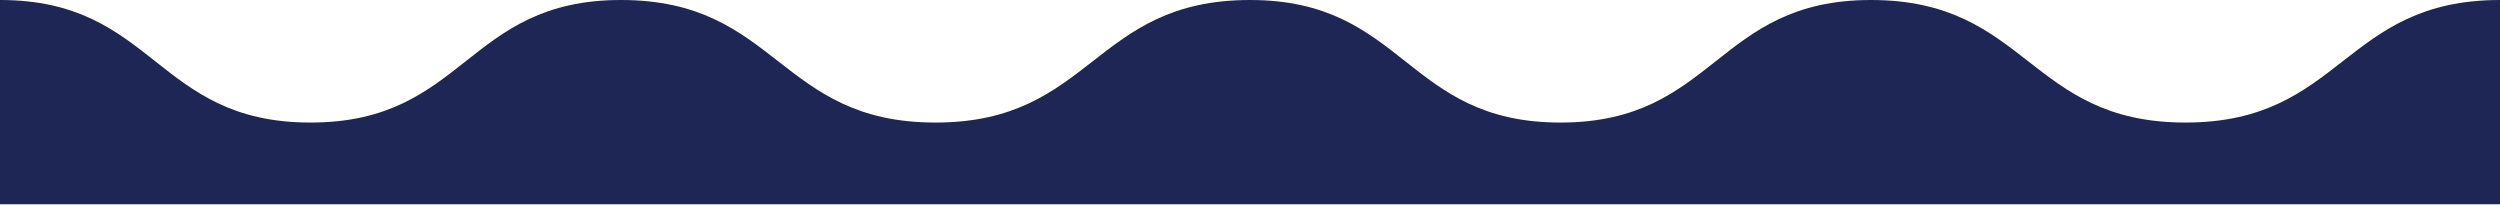
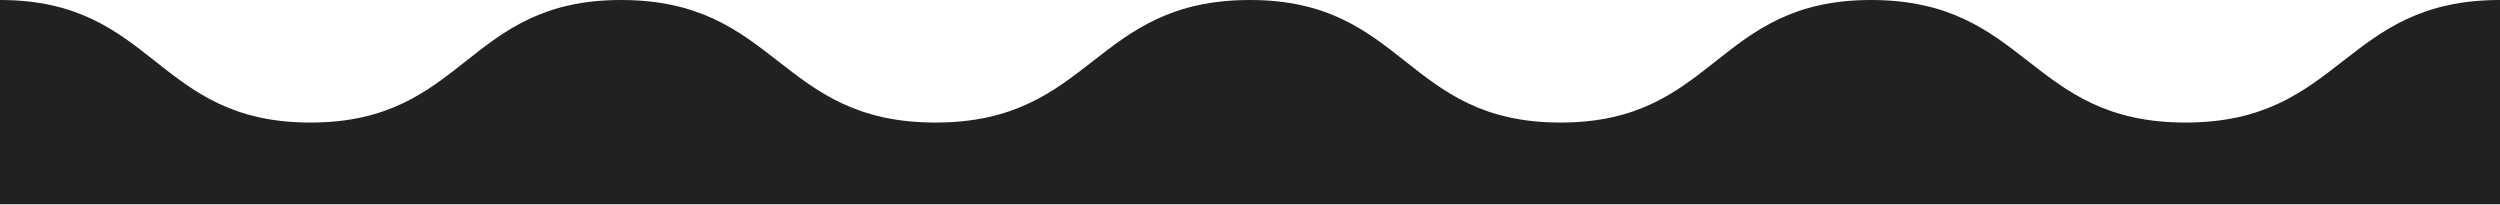
<svg xmlns="http://www.w3.org/2000/svg" width="306" height="25" viewBox="0 0 306 25" fill="none">
-   <path d="M38 15C19 15 19 0 0 0V25H306V0C286.75 0 286.75 15 267.5 15C248.25 15 248.25 0 229 0C210 0 210 15 191 15C172 15 172 0 153 0C133.75 0 133.75 15 114.5 15C95.25 15 95.25 0 76 0C57 0 57 15 38 15Z" fill="#1D2654" />
+   <path d="M38 15C19 15 19 0 0 0V25H306V0C286.75 0 286.75 15 267.5 15C248.25 15 248.25 0 229 0C210 0 210 15 191 15C172 15 172 0 153 0C133.75 0 133.75 15 114.5 15C95.25 15 95.25 0 76 0C57 0 57 15 38 15Z" fill="#212121" />
</svg>
